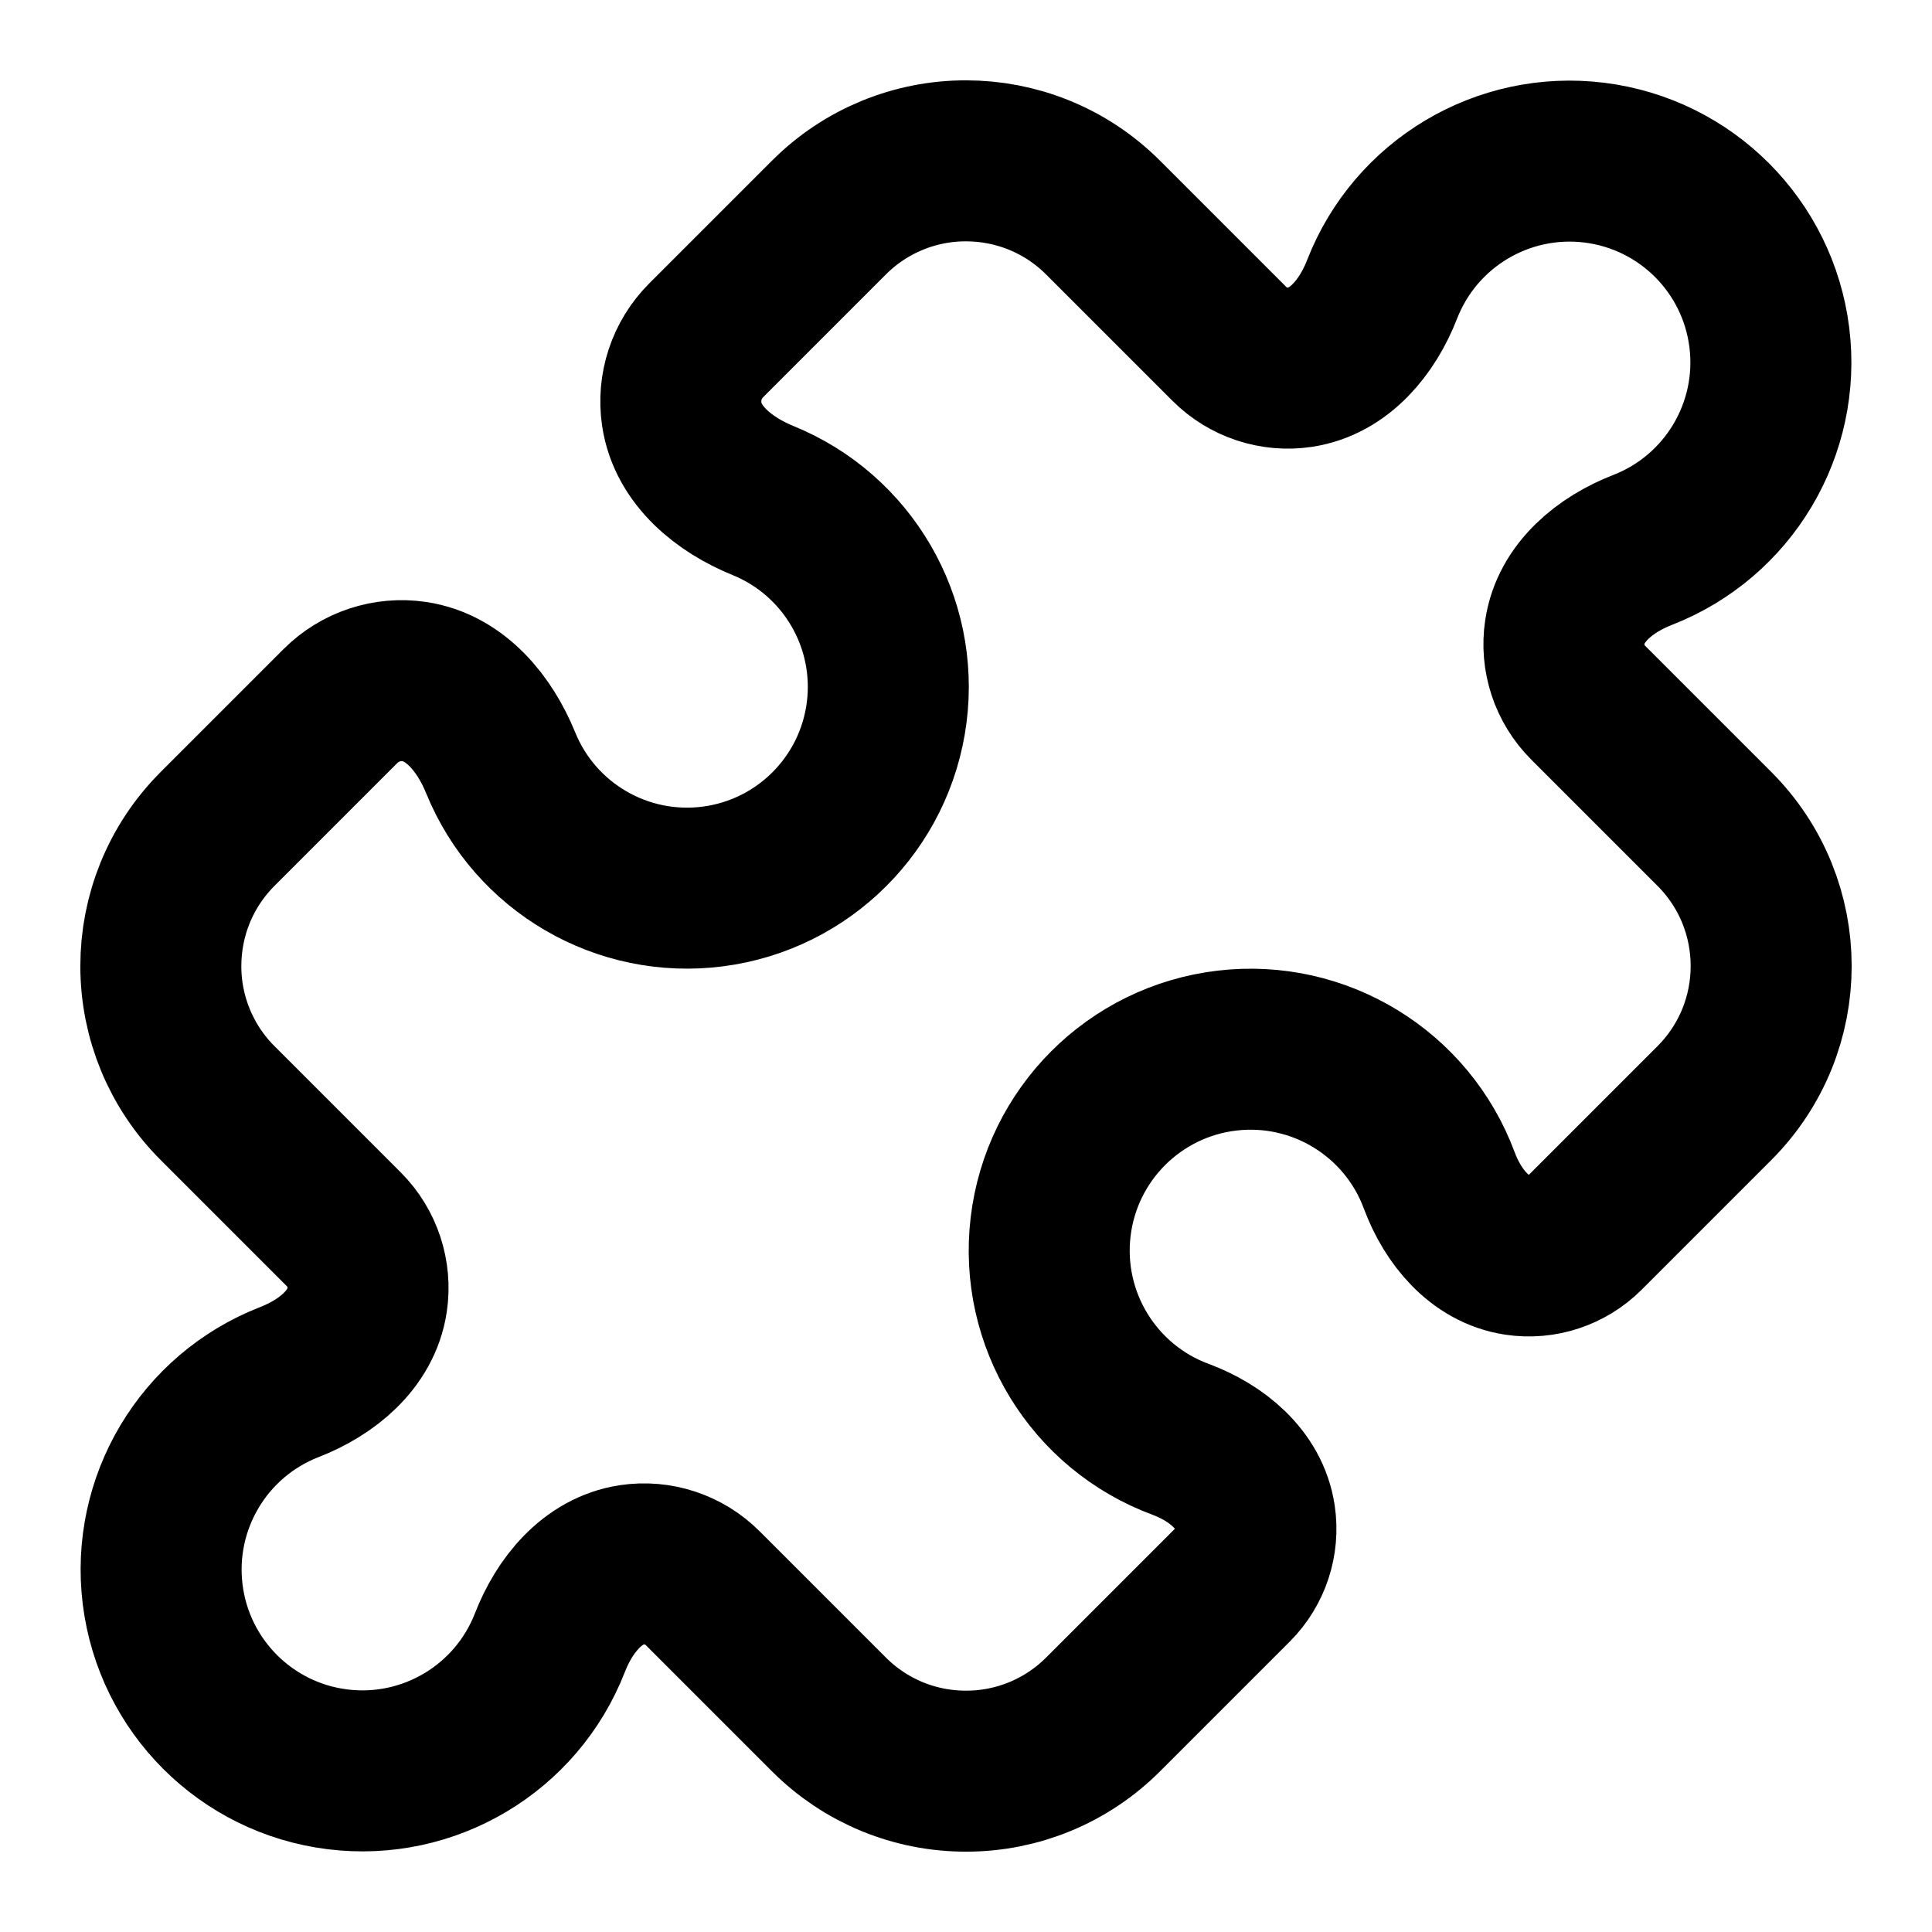
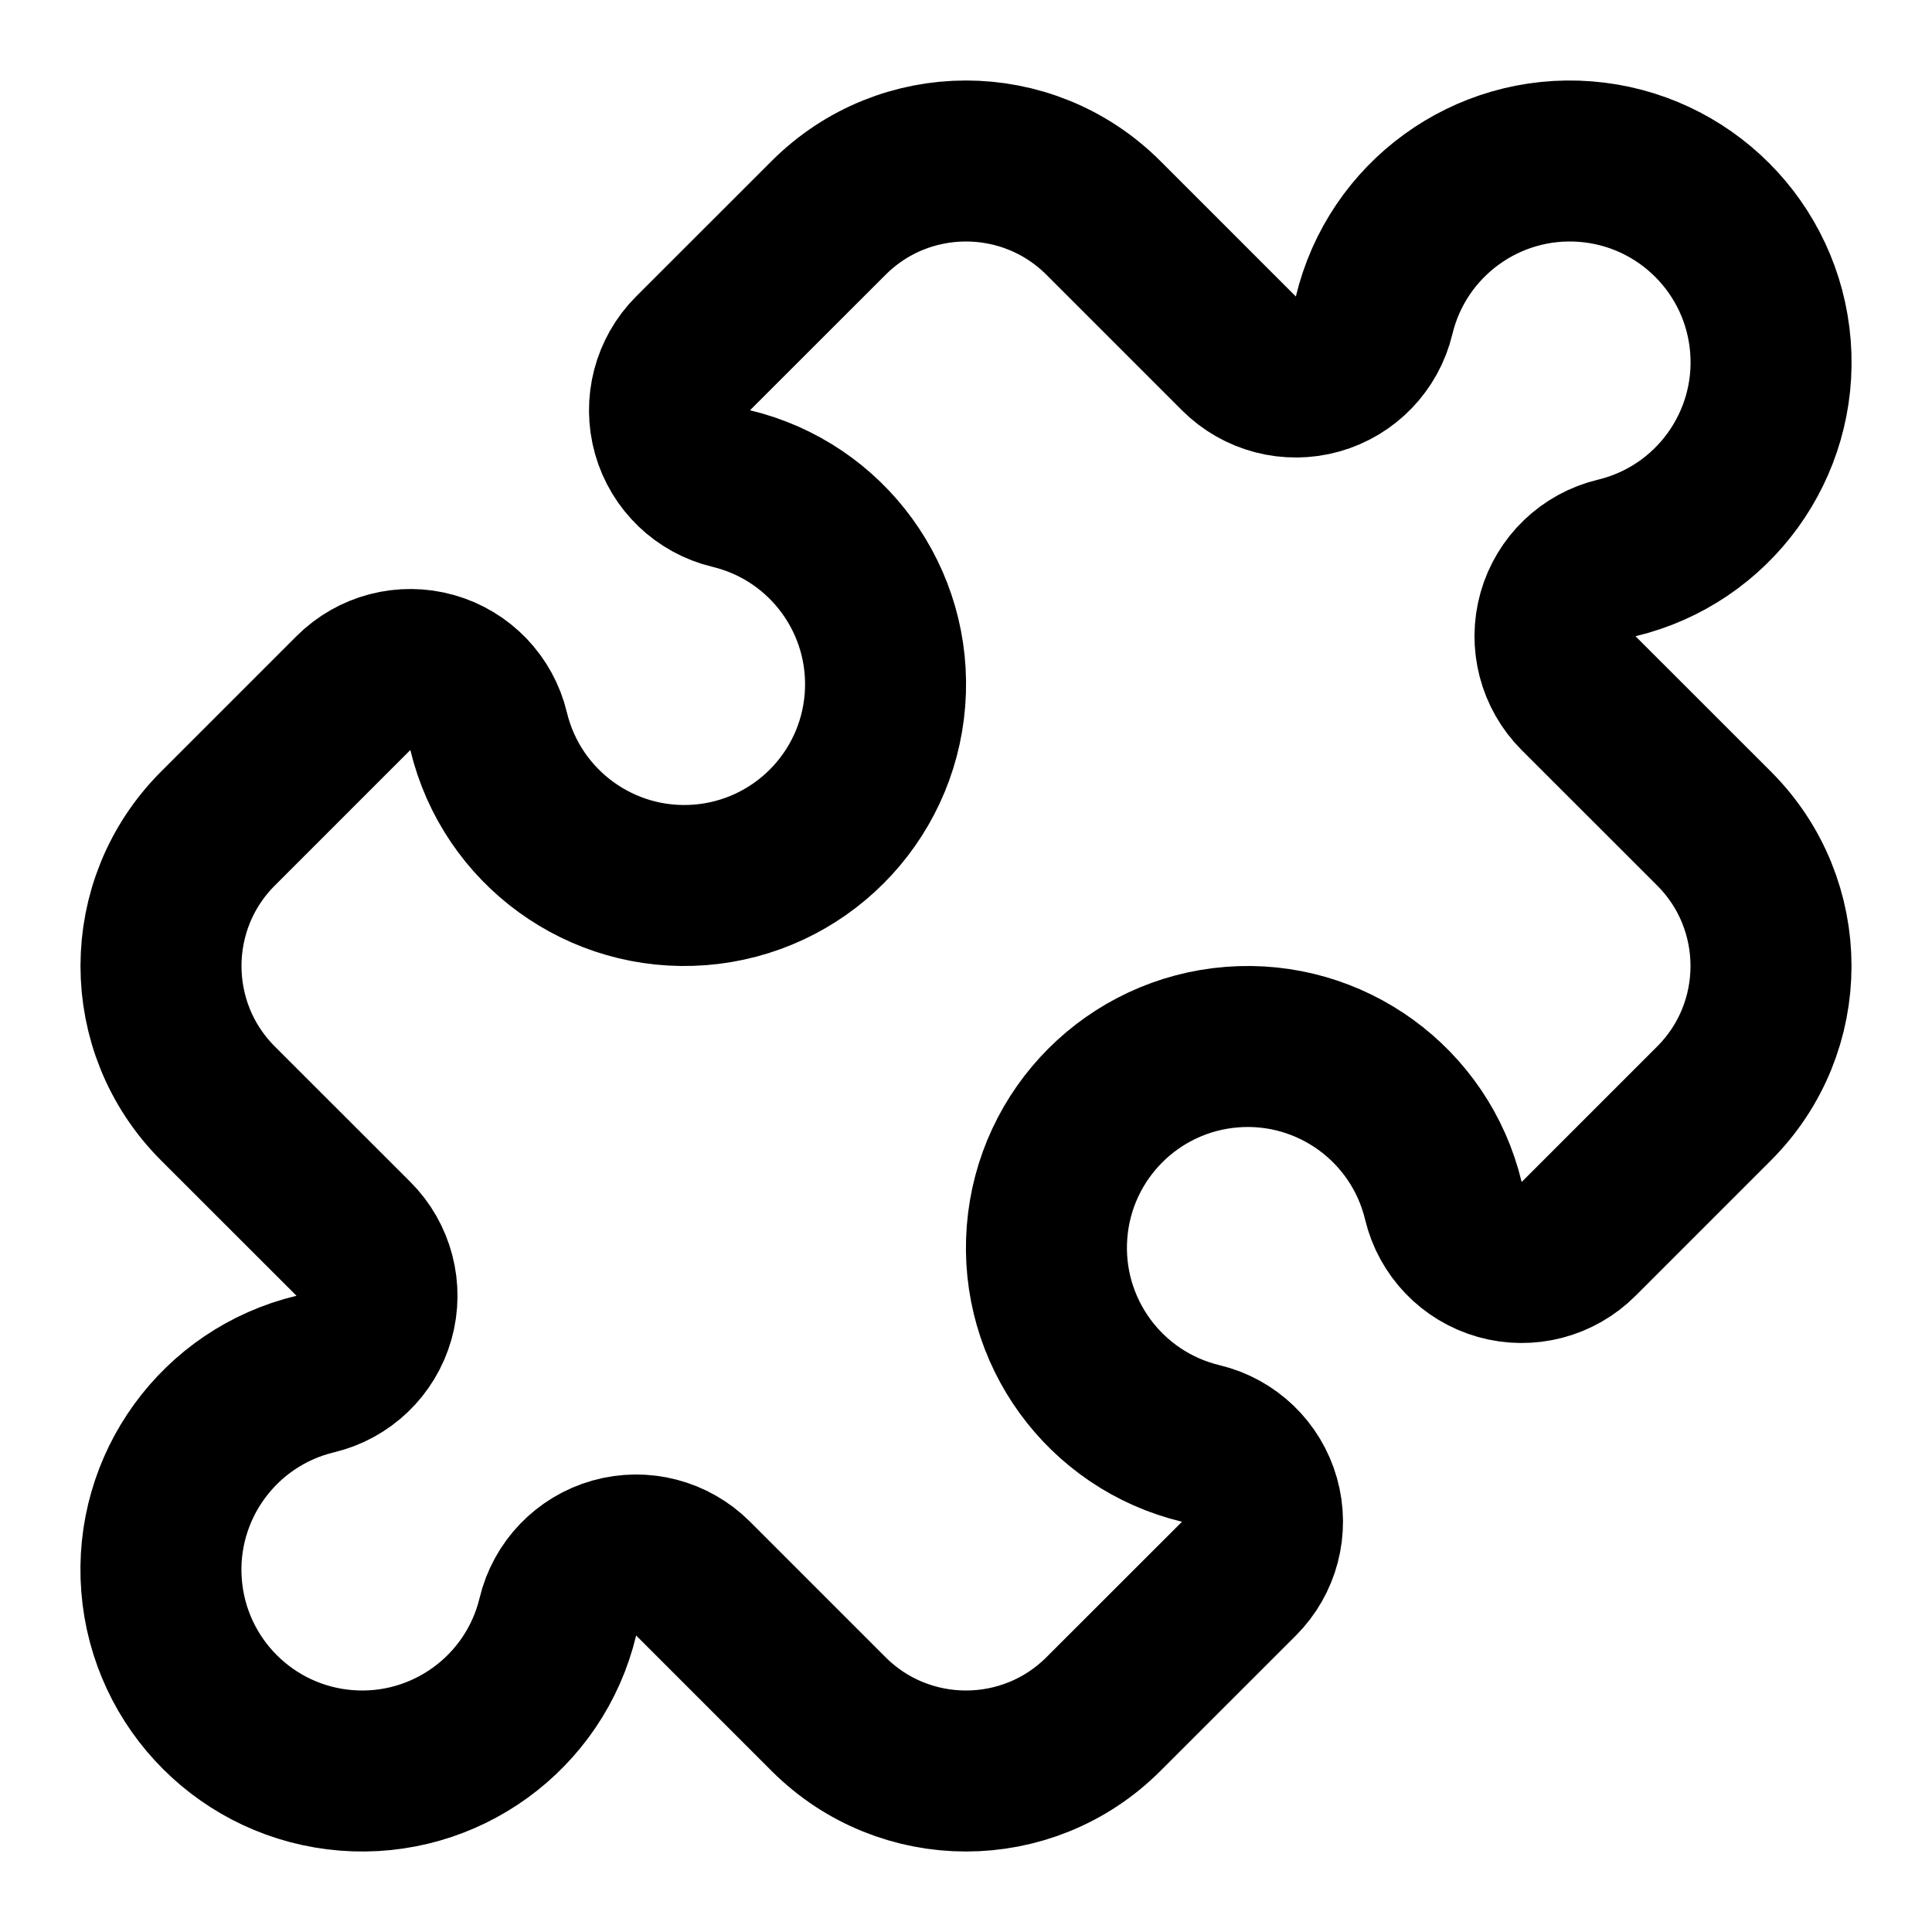
<svg xmlns="http://www.w3.org/2000/svg" width="24" height="24" fill="none" stroke="currentColor" stroke-linecap="round" stroke-linejoin="round" stroke-width="2" viewBox="0 0 24 24">
-   <path d="M19.439 7.85c-.049.322.059.648.289.878l1.568 1.568c.47.47.706 1.087.706 1.704s-.235 1.233-.706 1.704l-1.611 1.611a.98.98 0 0 1-.837.276c-.47-.07-.802-.48-.968-.925a2.501 2.501 0 1 0-3.214 3.214c.446.166.855.497.925.968a.98.98 0 0 1-.276.837l-1.61 1.61a2.4 2.4 0 0 1-1.705.707 2.4 2.4 0 0 1-1.704-.706l-1.568-1.568a1.03 1.03 0 0 0-.877-.29c-.493.074-.84.504-1.02.968a2.5 2.5 0 1 1-3.237-3.237c.464-.18.894-.527.967-1.02a1.03 1.03 0 0 0-.289-.877l-1.568-1.568A2.4 2.4 0 0 1 1.998 12c0-.617.236-1.234.706-1.704L4.23 8.77c.24-.24.581-.353.917-.303.515.077.877.528 1.073 1.01a2.5 2.5 0 1 0 3.259-3.259c-.482-.196-.933-.558-1.01-1.073-.05-.336.062-.676.303-.917l1.525-1.525A2.4 2.4 0 0 1 12 1.998c.617 0 1.234.236 1.704.706l1.568 1.568c.23.23.556.338.877.29.493-.074.84-.504 1.02-.968a2.5 2.5 0 1 1 3.237 3.237c-.464.18-.894.527-.967 1.02Z" />
+   <path d="M15.39 4.39a1 1 0 0 0 1.68-.474 2.5 2.5 0 1 1 3.014 3.015 1 1 0 0 0-.474 1.68l1.683 1.682a2.414 2.414 0 0 1 0 3.414L19.61 15.39a1 1 0 0 1-1.68-.474 2.5 2.5 0 1 0-3.014 3.015 1 1 0 0 1 .474 1.68l-1.683 1.682a2.414 2.414 0 0 1-3.414 0L8.61 19.61a1 1 0 0 0-1.68.474 2.5 2.5 0 1 1-3.014-3.015 1 1 0 0 0 .474-1.68l-1.683-1.682a2.414 2.414 0 0 1 0-3.414L4.39 8.61a1 1 0 0 1 1.68.474 2.5 2.5 0 1 0 3.014-3.015 1 1 0 0 1-.474-1.68l1.683-1.682a2.414 2.414 0 0 1 3.414 0z" />
</svg>
